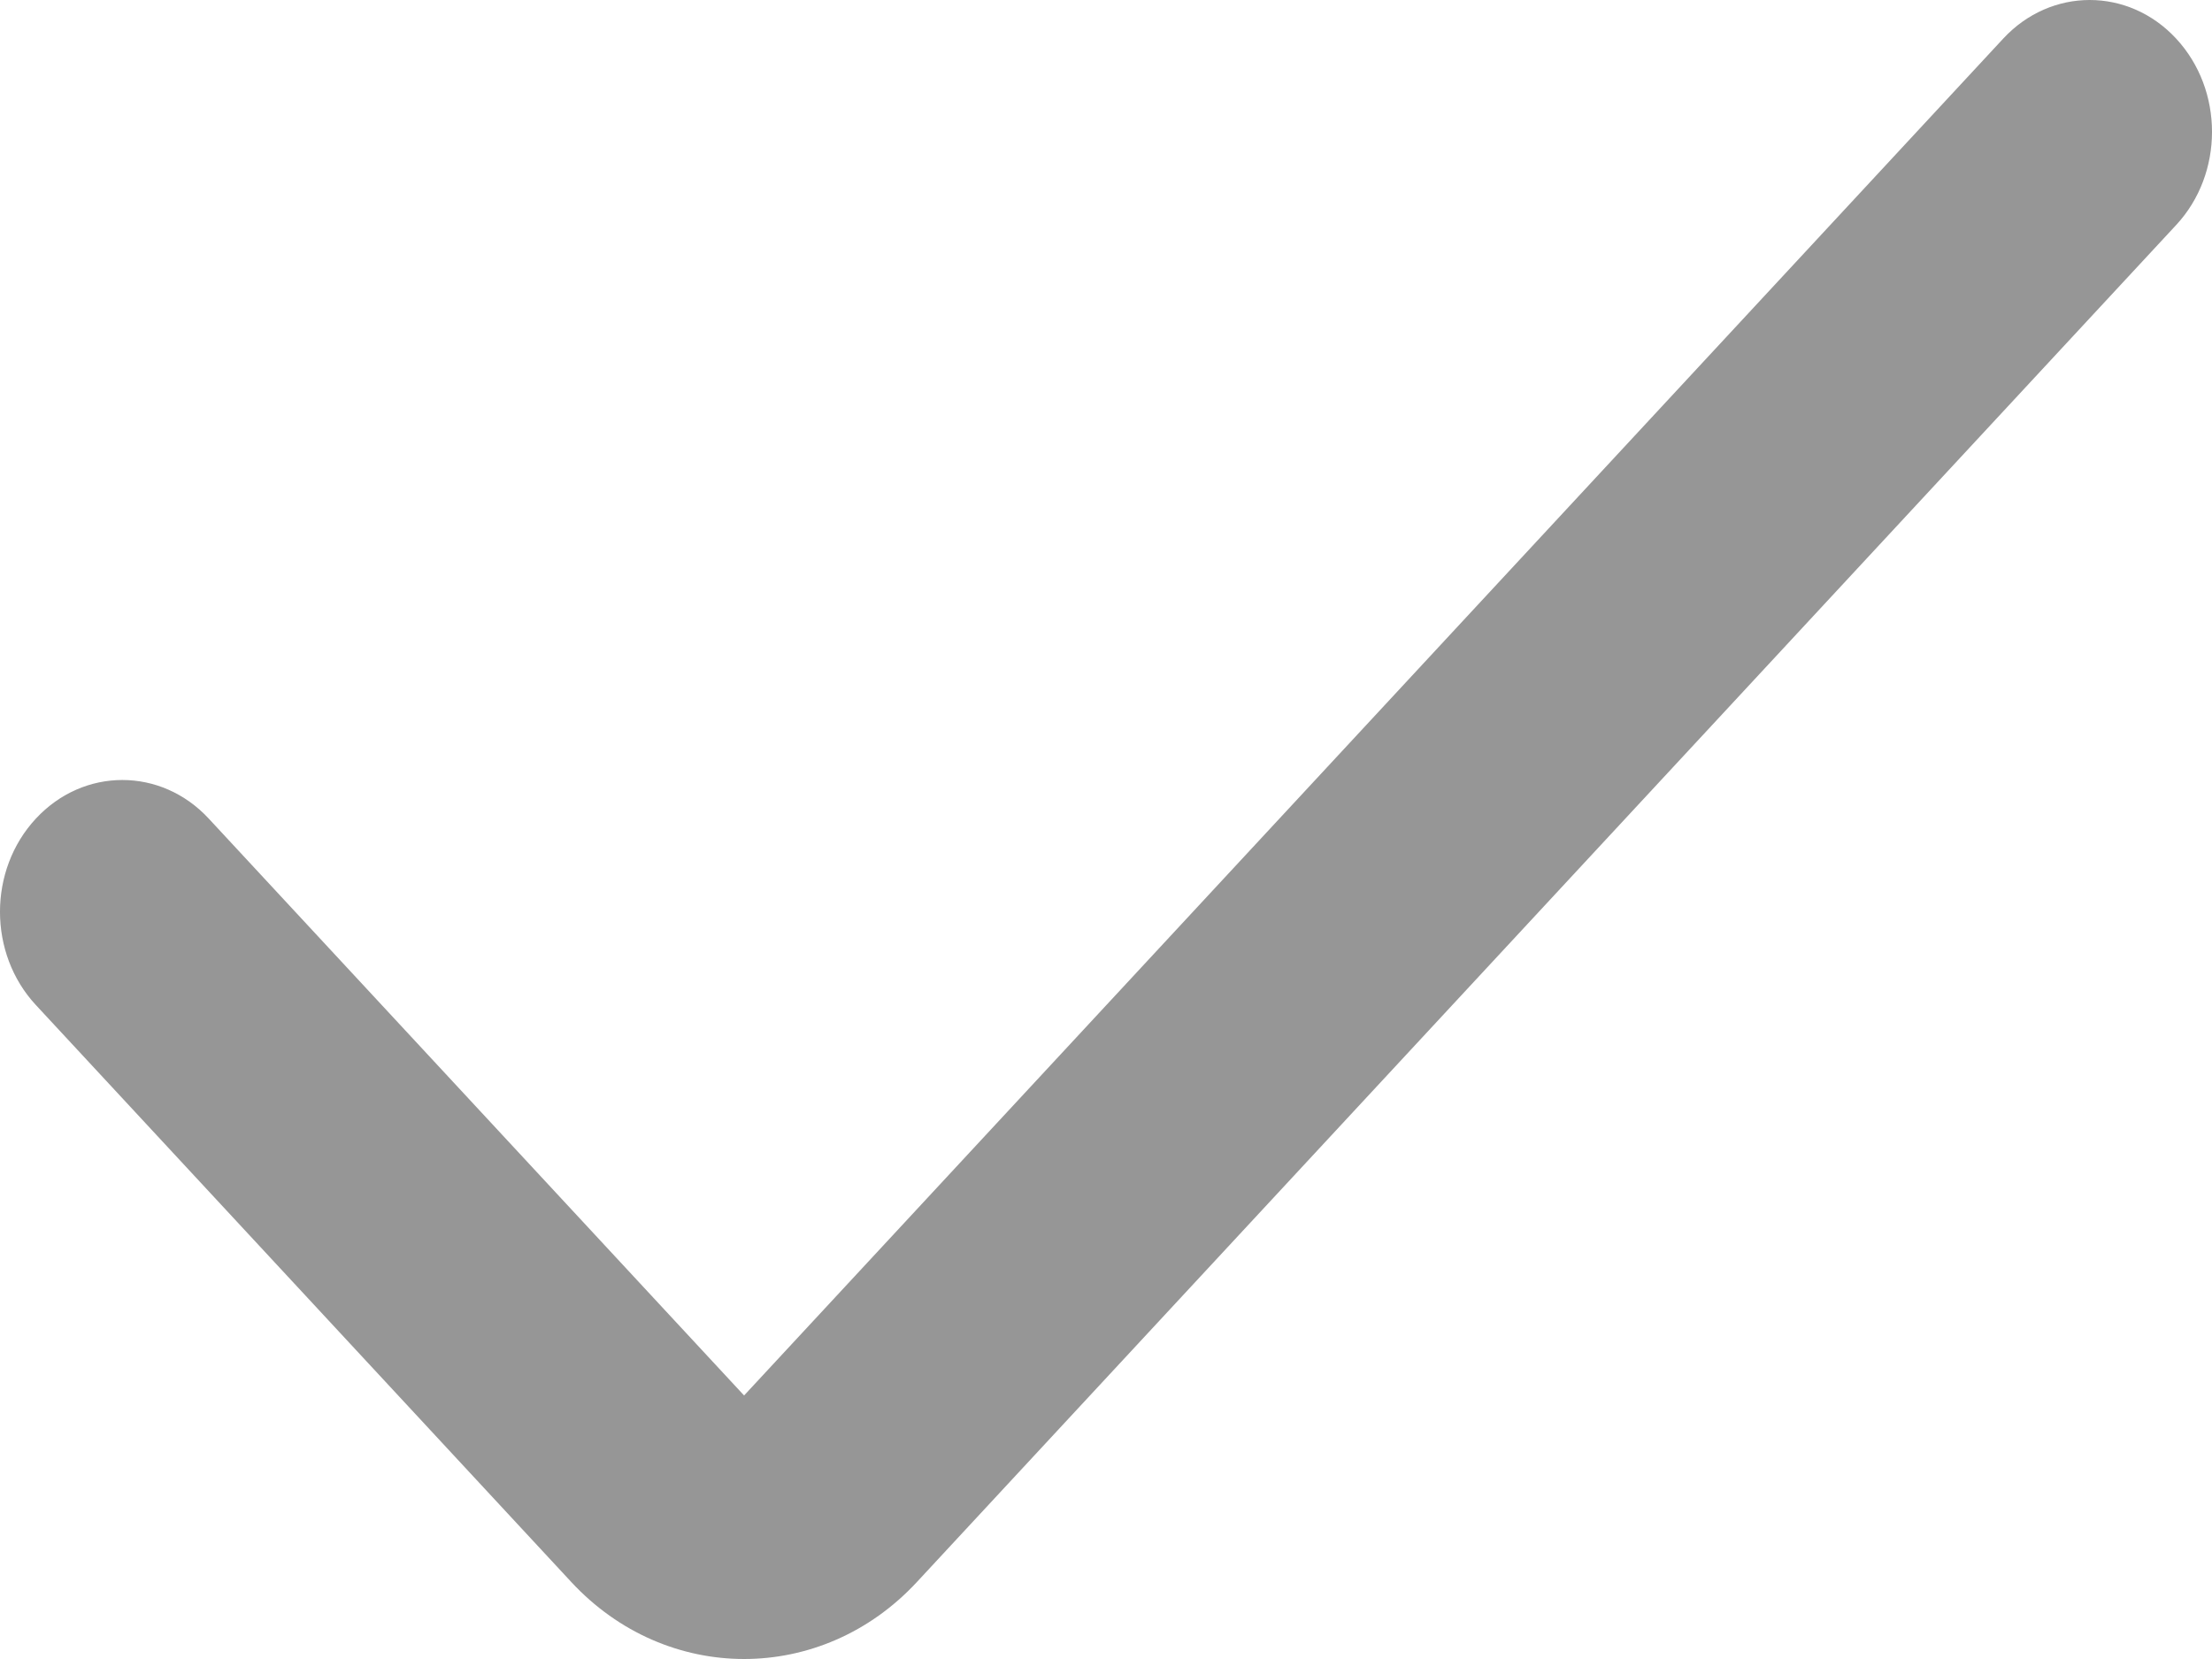
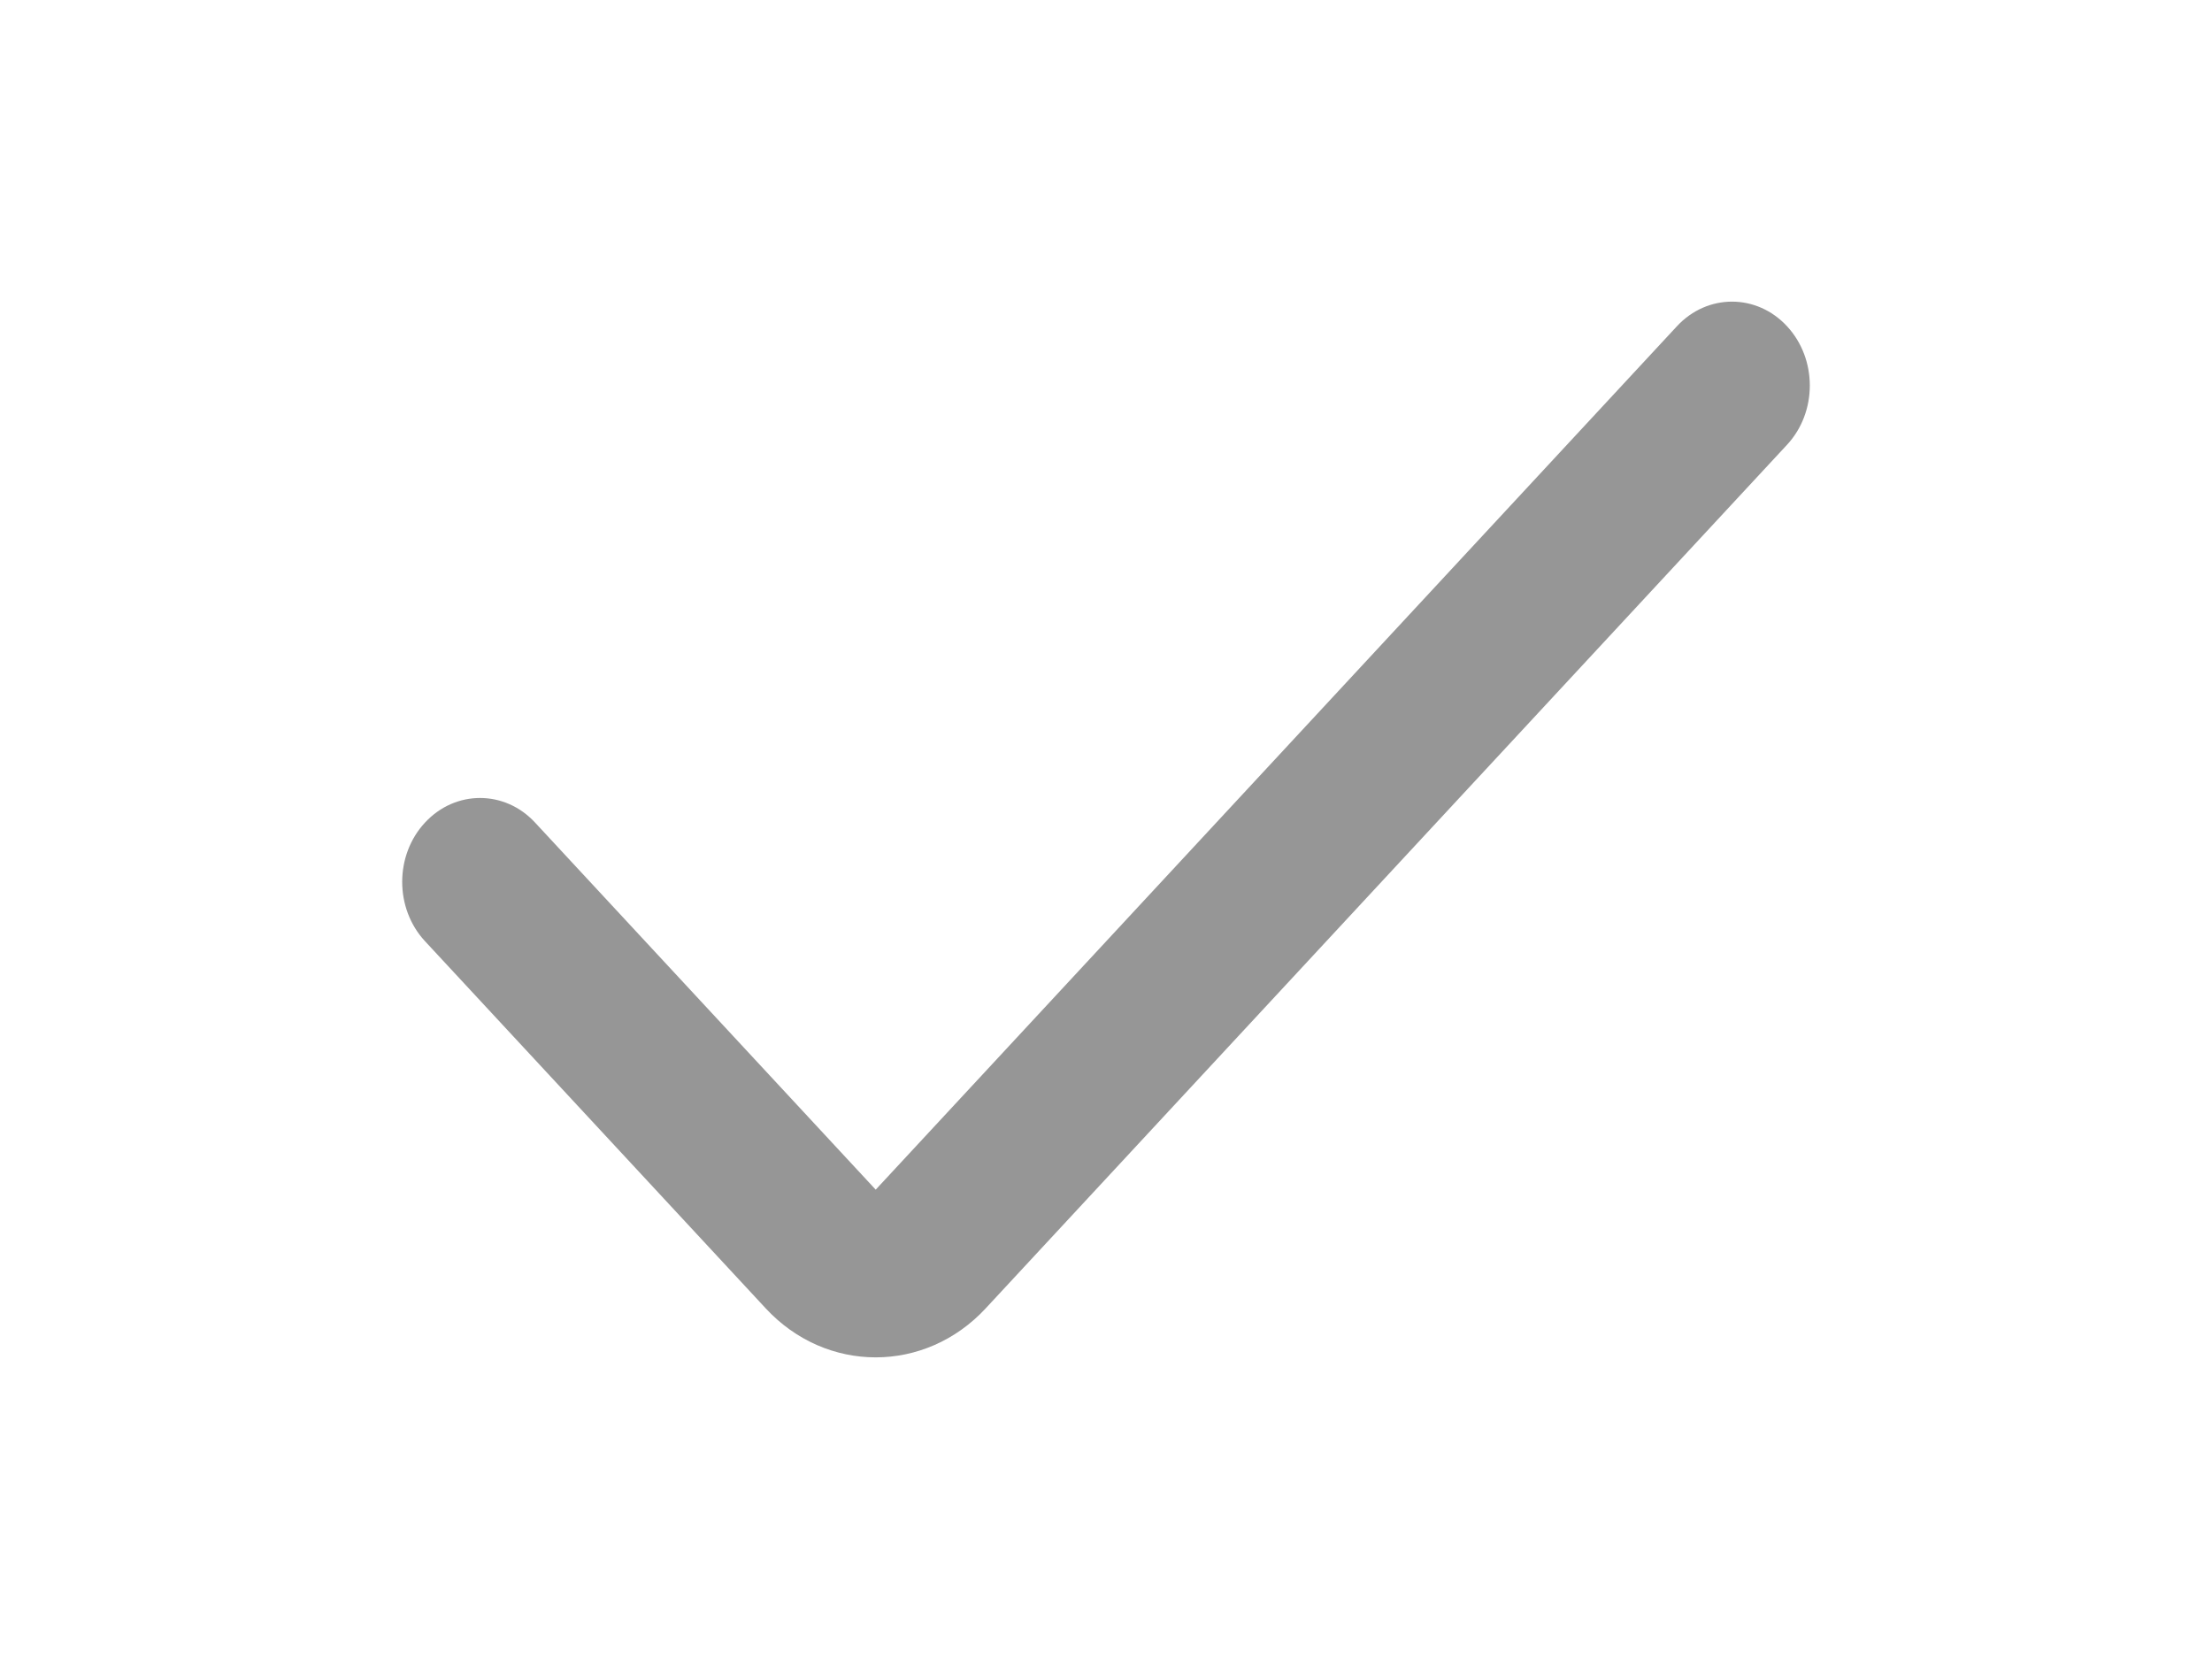
<svg xmlns="http://www.w3.org/2000/svg" width="44px" height="33px" viewBox="0 0 44 33" version="1.1">
  <defs />
  <g id="Icons" stroke="none" stroke-width="1" fill="none" fill-rule="evenodd">
    <g id="icons/seen" fill="#969696">
-       <path d="M14.801,33 C13.556,33 12.309,32.489 11.361,31.466 L0.713,19.991 C-0.238,18.967 -0.238,17.307 0.713,16.284 C1.664,15.259 3.204,15.259 4.153,16.284 L14.801,27.758 L39.847,0.768 C40.797,-0.256 42.338,-0.256 43.287,0.768 C44.238,1.793 44.238,3.453 43.287,4.476 L18.241,31.466 C17.294,32.489 16.047,33 14.801,33 L14.801,33 Z" id="Shape" />
+       <path d="M17.419,27 C16.626,27 15.833,26.675 15.23,26.024 L8.454,18.722 C7.849,18.07 7.849,17.013 8.454,16.362 C9.059,15.71 10.039,15.71 10.643,16.362 L17.419,23.664 L33.357,6.489 C33.962,5.837 34.942,5.837 35.546,6.489 C36.151,7.141 36.151,8.197 35.546,8.848 L19.608,26.024 C19.005,26.675 18.212,27 17.419,27 L17.419,27 Z" id="Shape" />
    </g>
  </g>
</svg>
